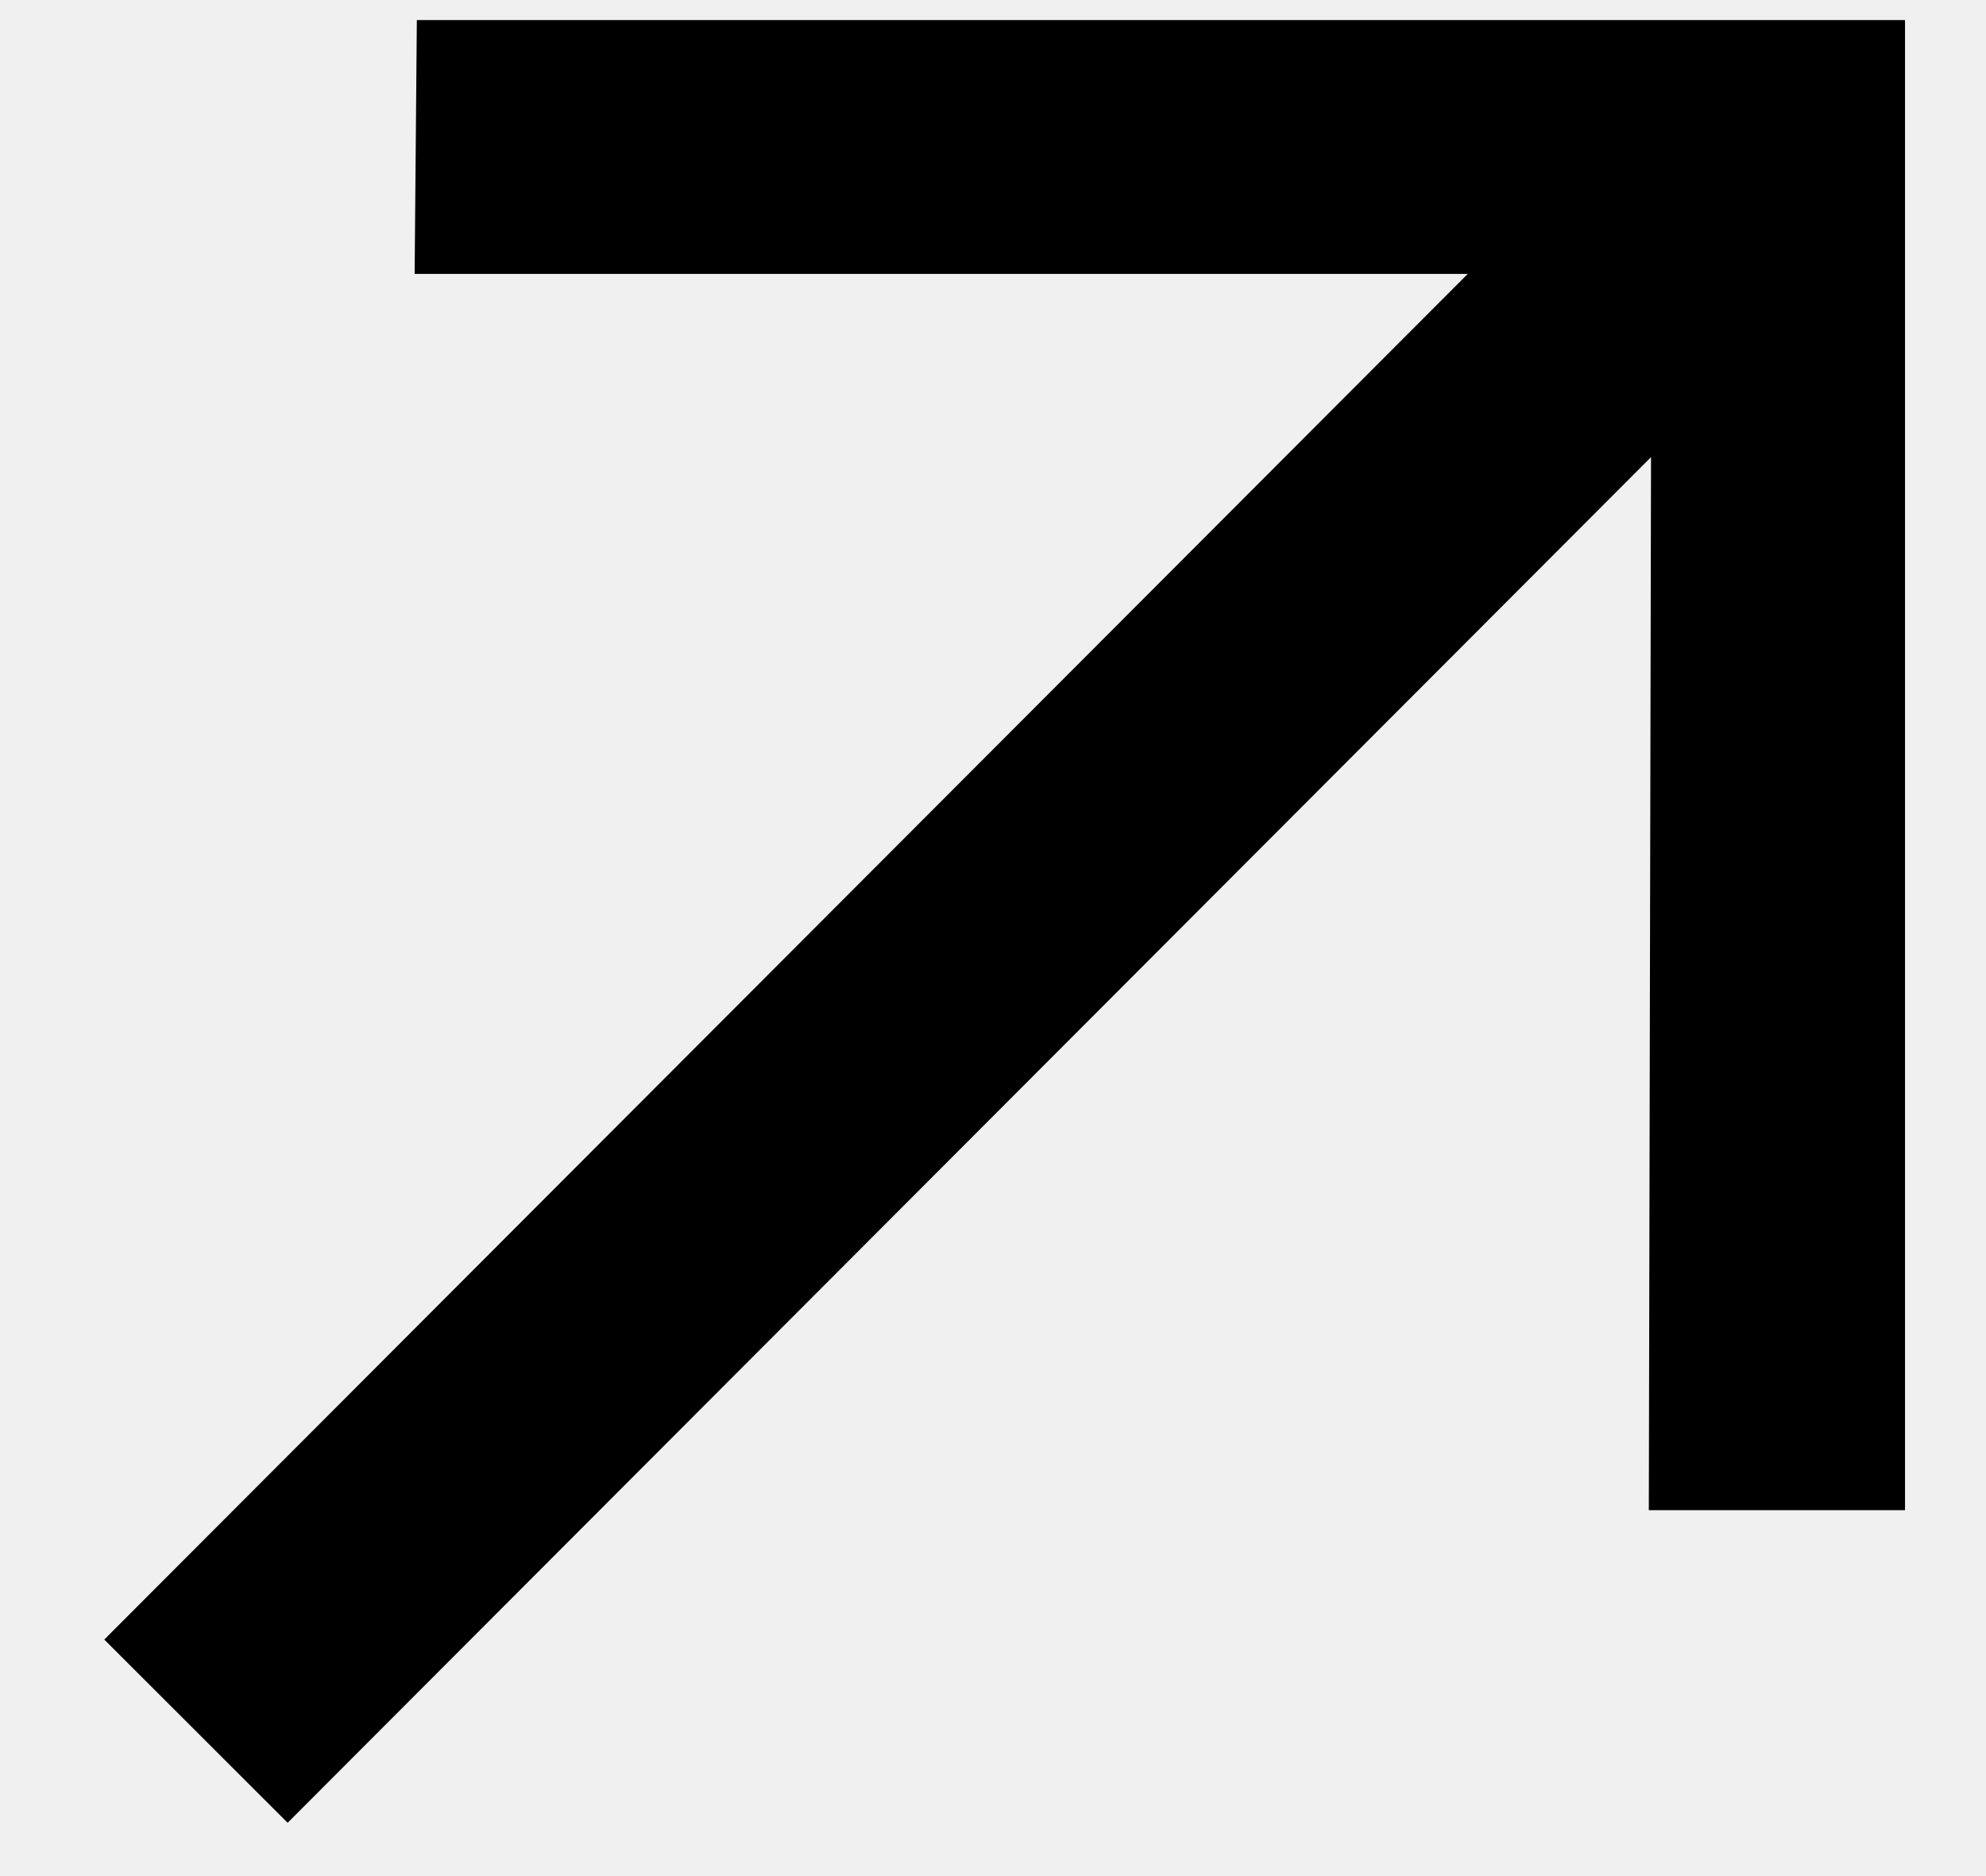
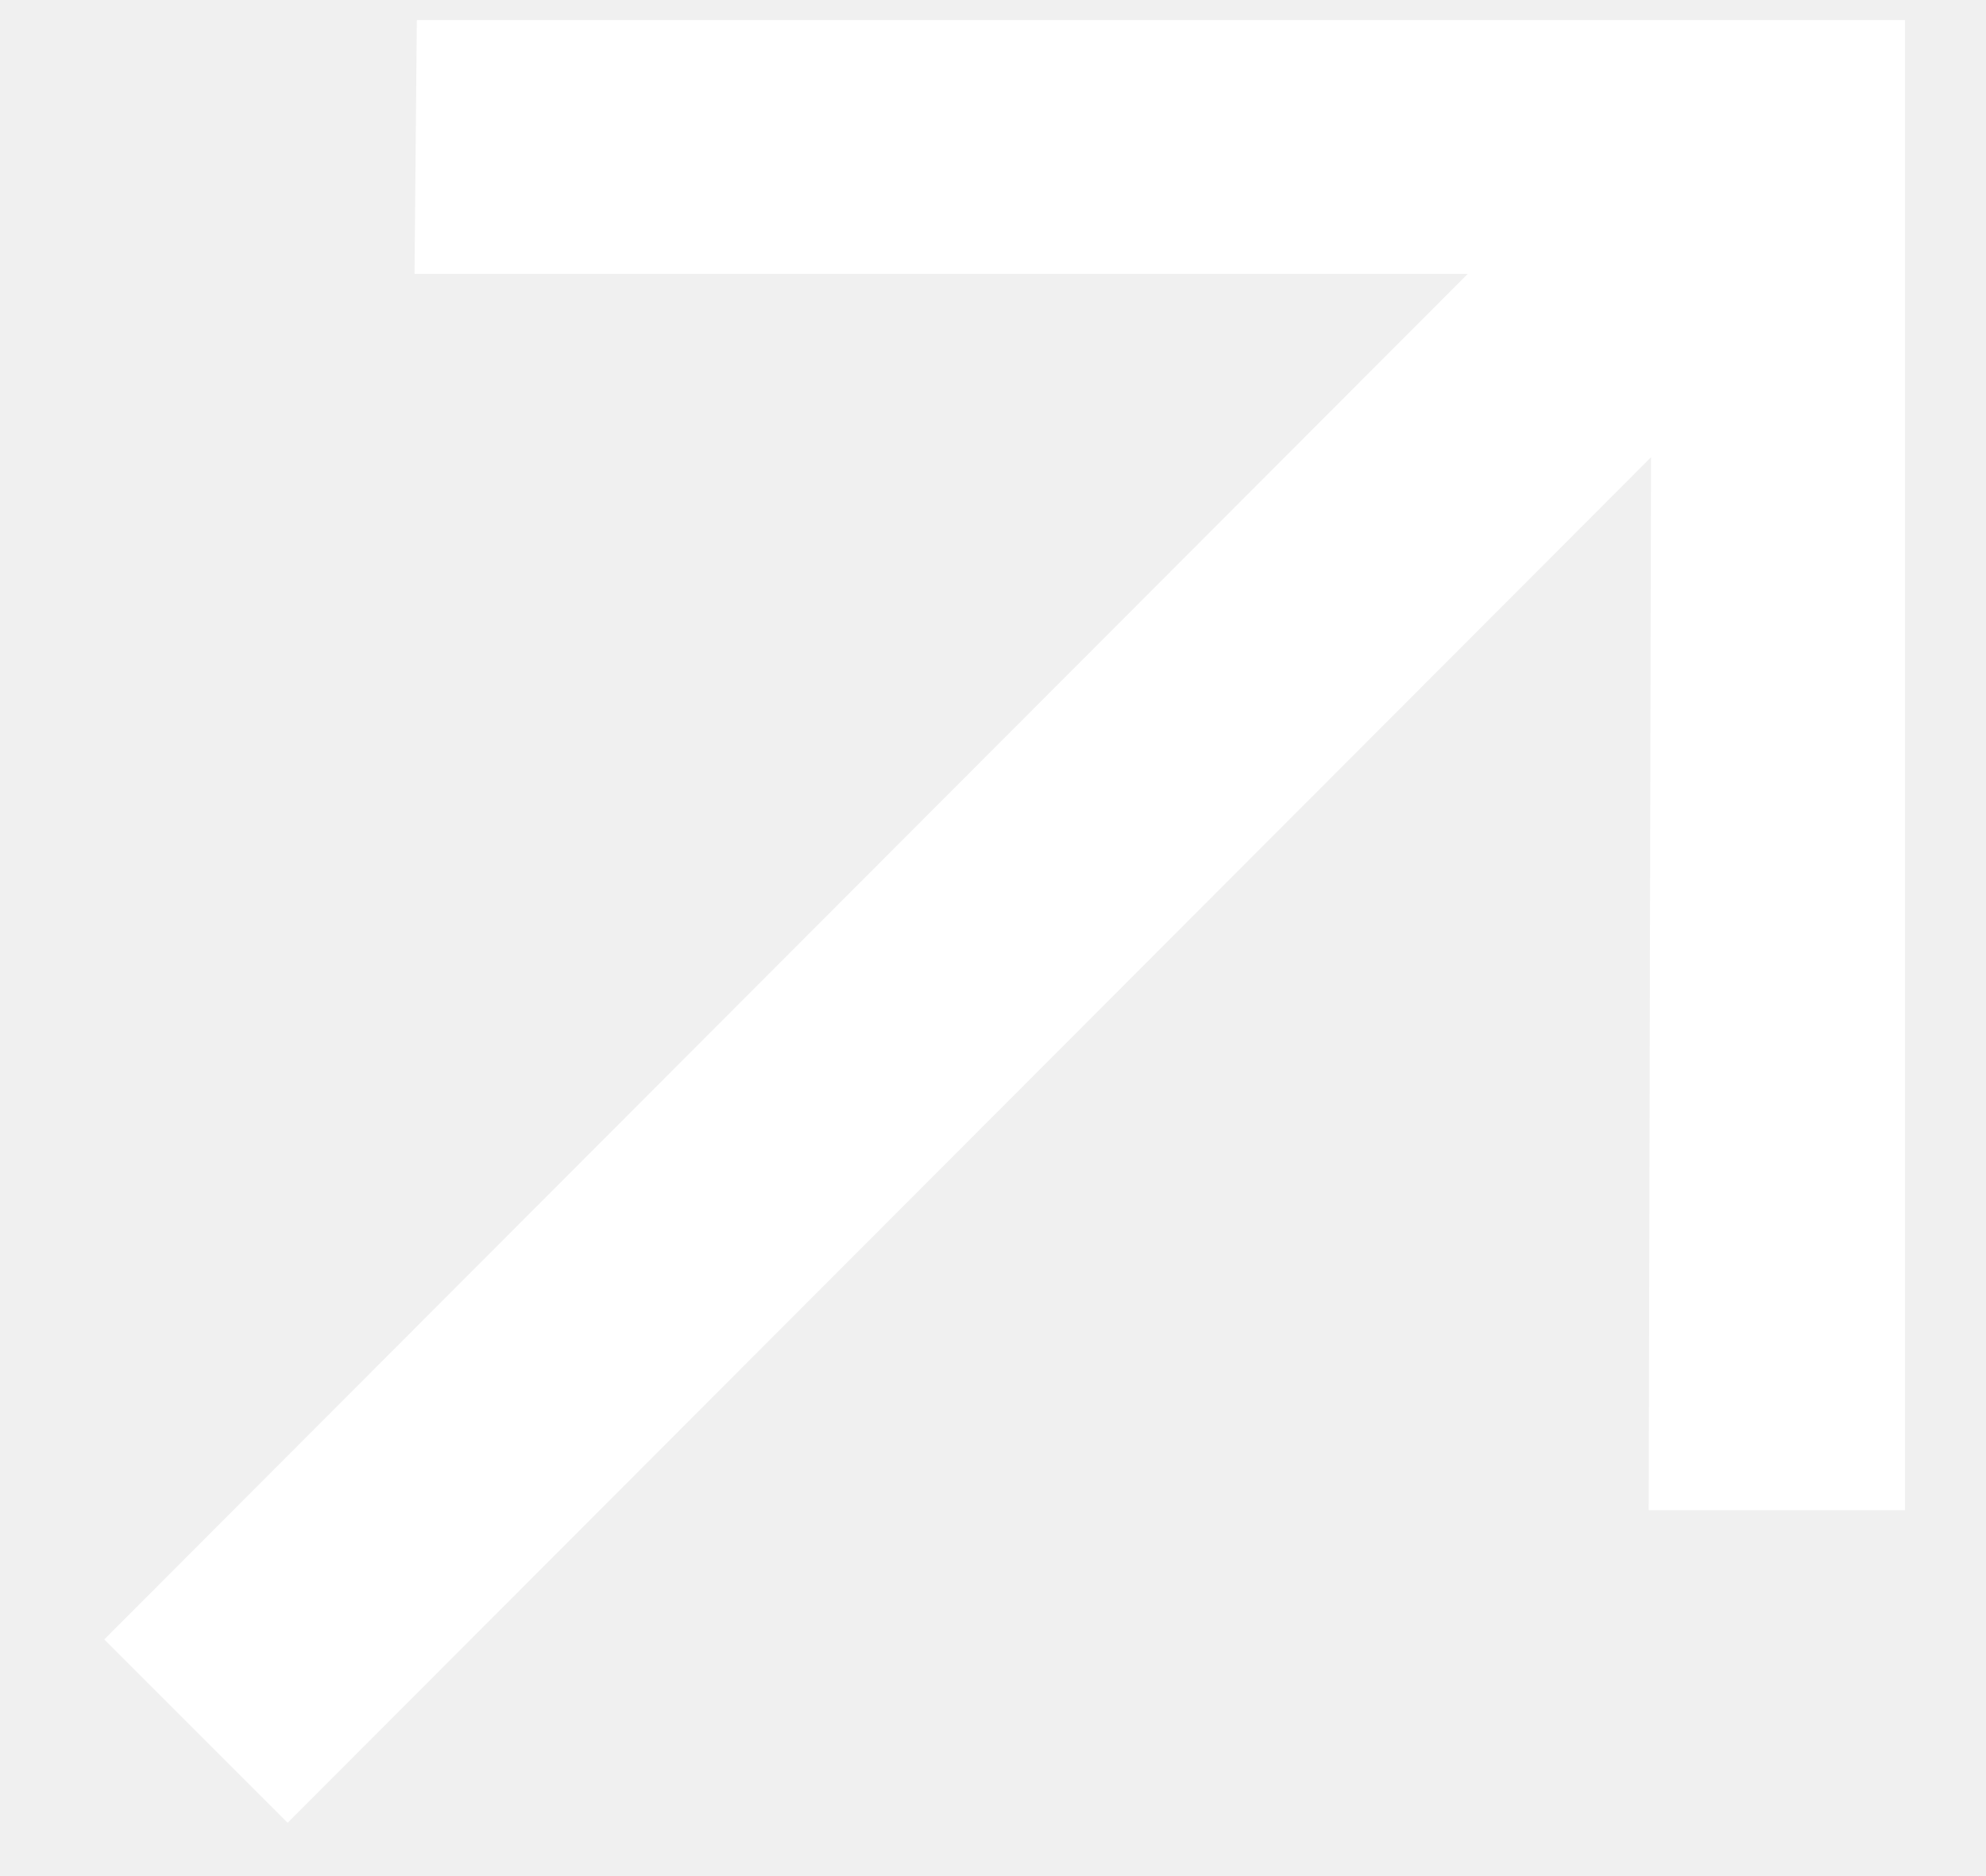
- <svg xmlns="http://www.w3.org/2000/svg" width="18" height="17" fill="none">
-   <path d="m2.607 16.524 12.357-12.38-.02 9.546h2.322V.182H3.778l-.02 2.301h9.545L.945 14.863l1.662 1.661z" fill="#000" />
+ <svg xmlns="http://www.w3.org/2000/svg" width="18" height="17" viewBox="0 0 18 17" fill="none">
+   <path d="M2.607 16.524L0.945 14.862L13.303 2.483H3.757L3.778 0.182H17.266V13.69H14.943L14.964 4.145L2.607 16.524Z" fill="white" />
</svg>
